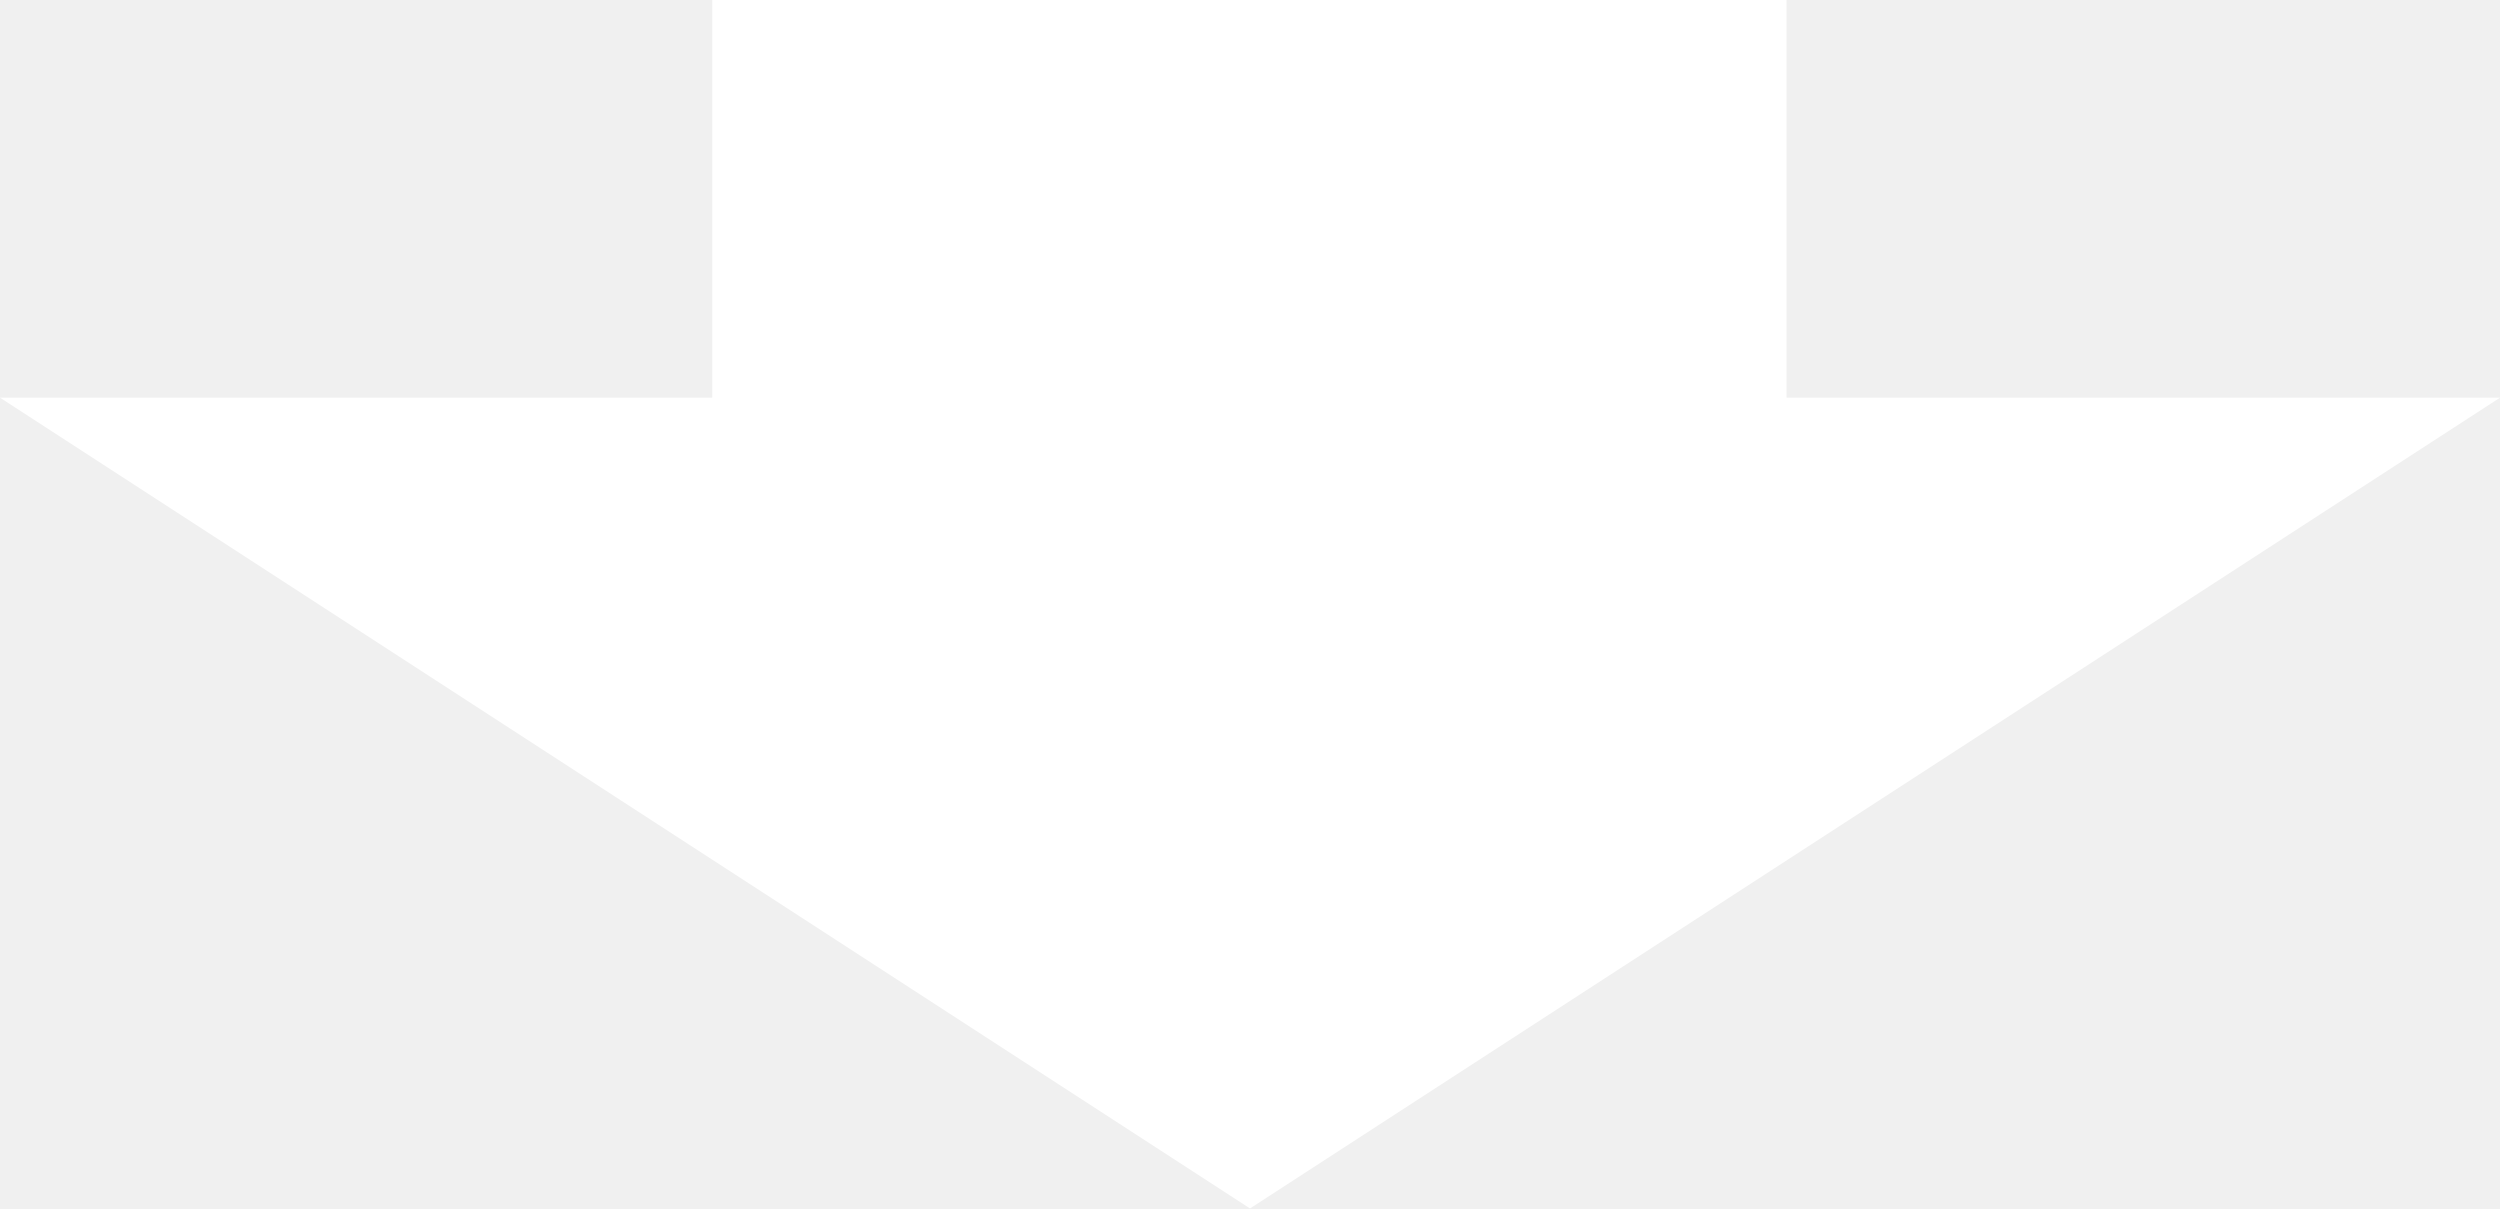
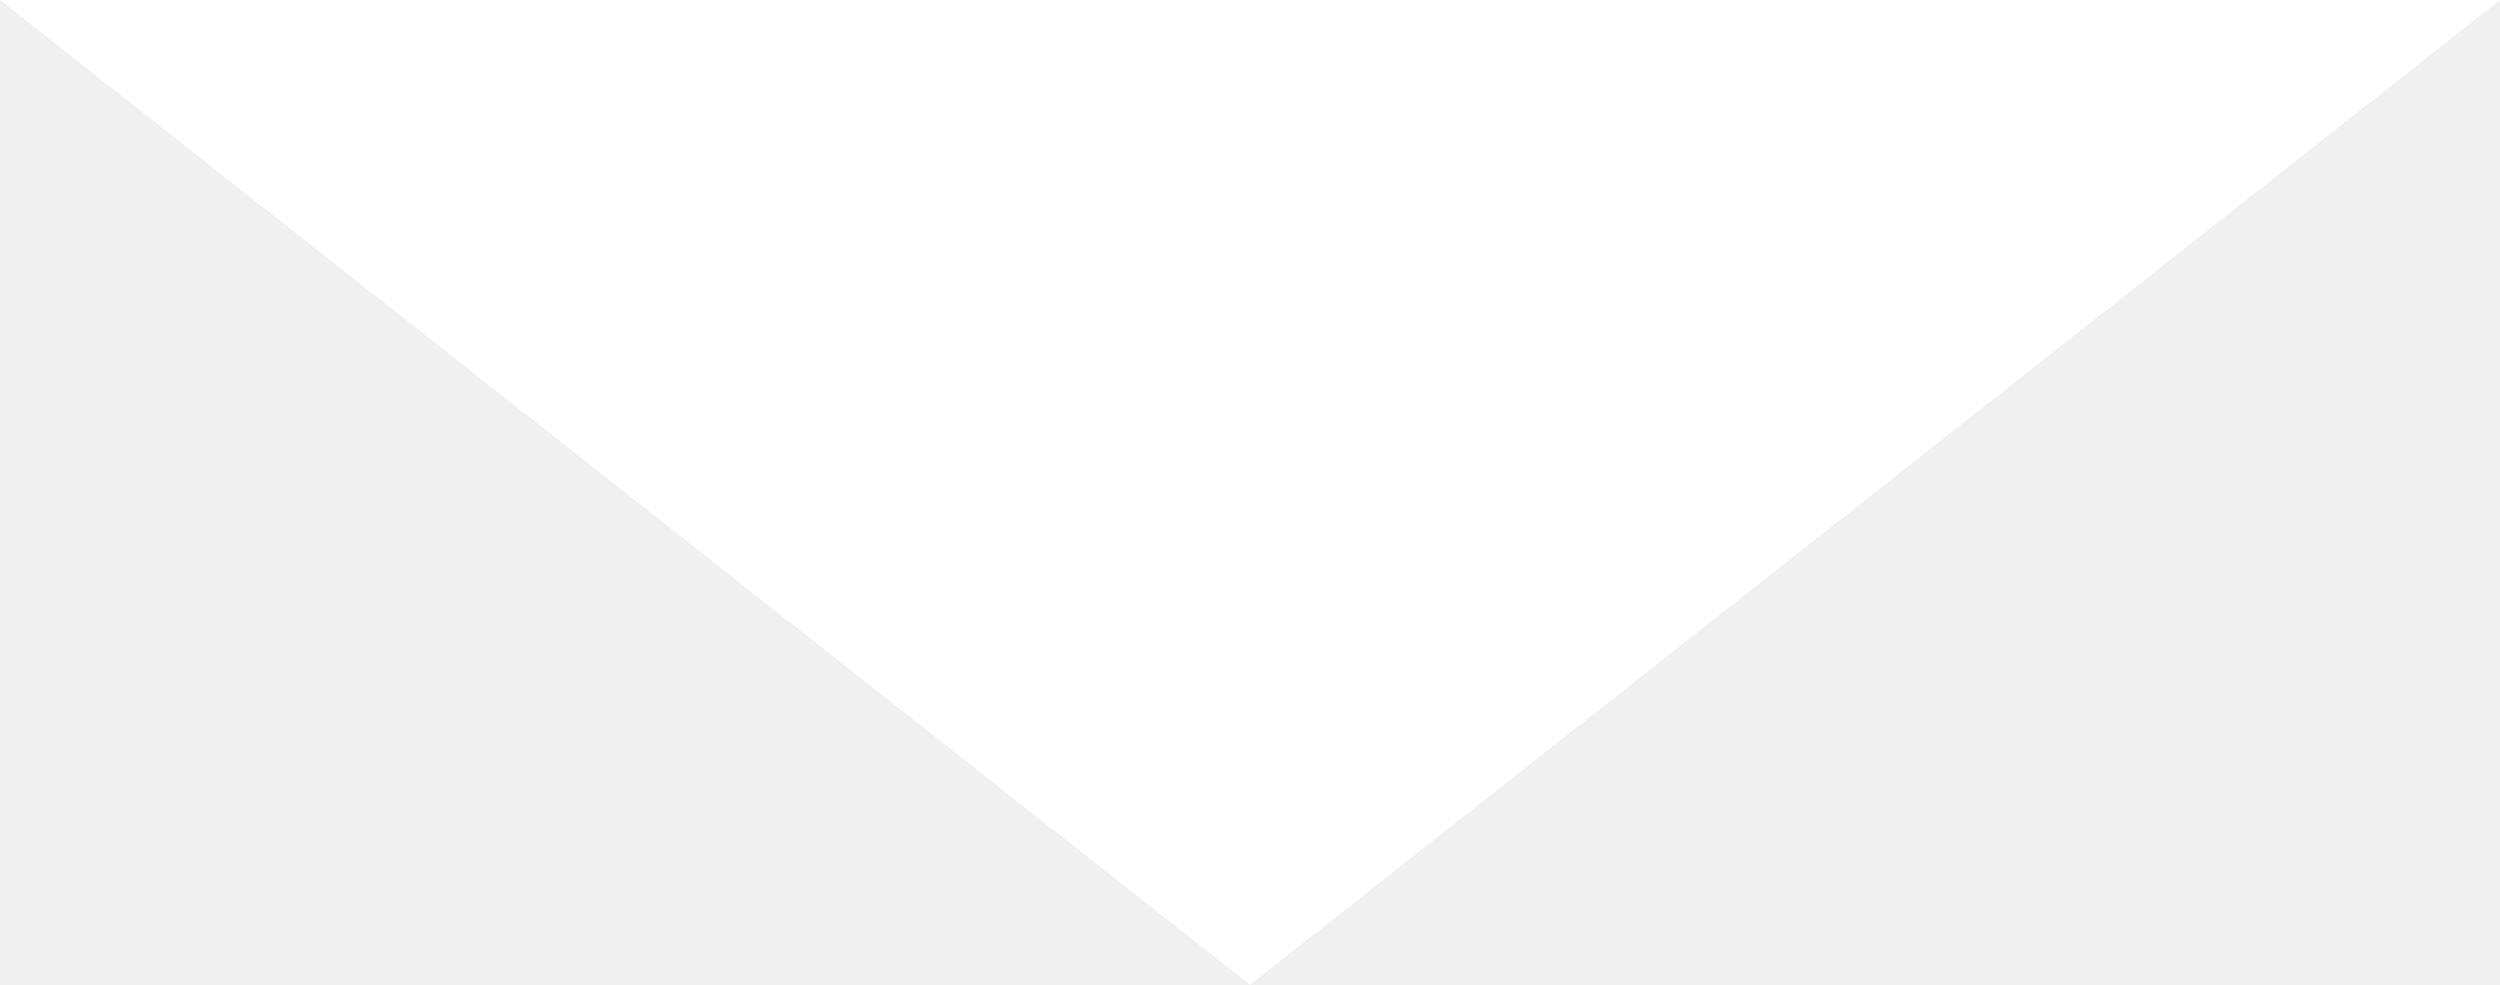
- <svg xmlns="http://www.w3.org/2000/svg" id="Layer_1" data-name="Layer 1" width="21.06" height="10.18" viewBox="0 0 21.06 10.18">
+ <svg xmlns="http://www.w3.org/2000/svg" viewBox="0 0 15.714 6.19">
  <defs>
    <style>.cls-1{fill:#fff;}</style>
  </defs>
-   <polygon class="cls-1" points="0 3.35 10.53 10.18 21.06 3.35 15.05 3.35 15.05 0 6 0 6 3.35 0 3.35" />
+   <polygon class="cls-1" points="7.857 6.19 15.714 0 0 0 7.857 6.19" />
</svg>
